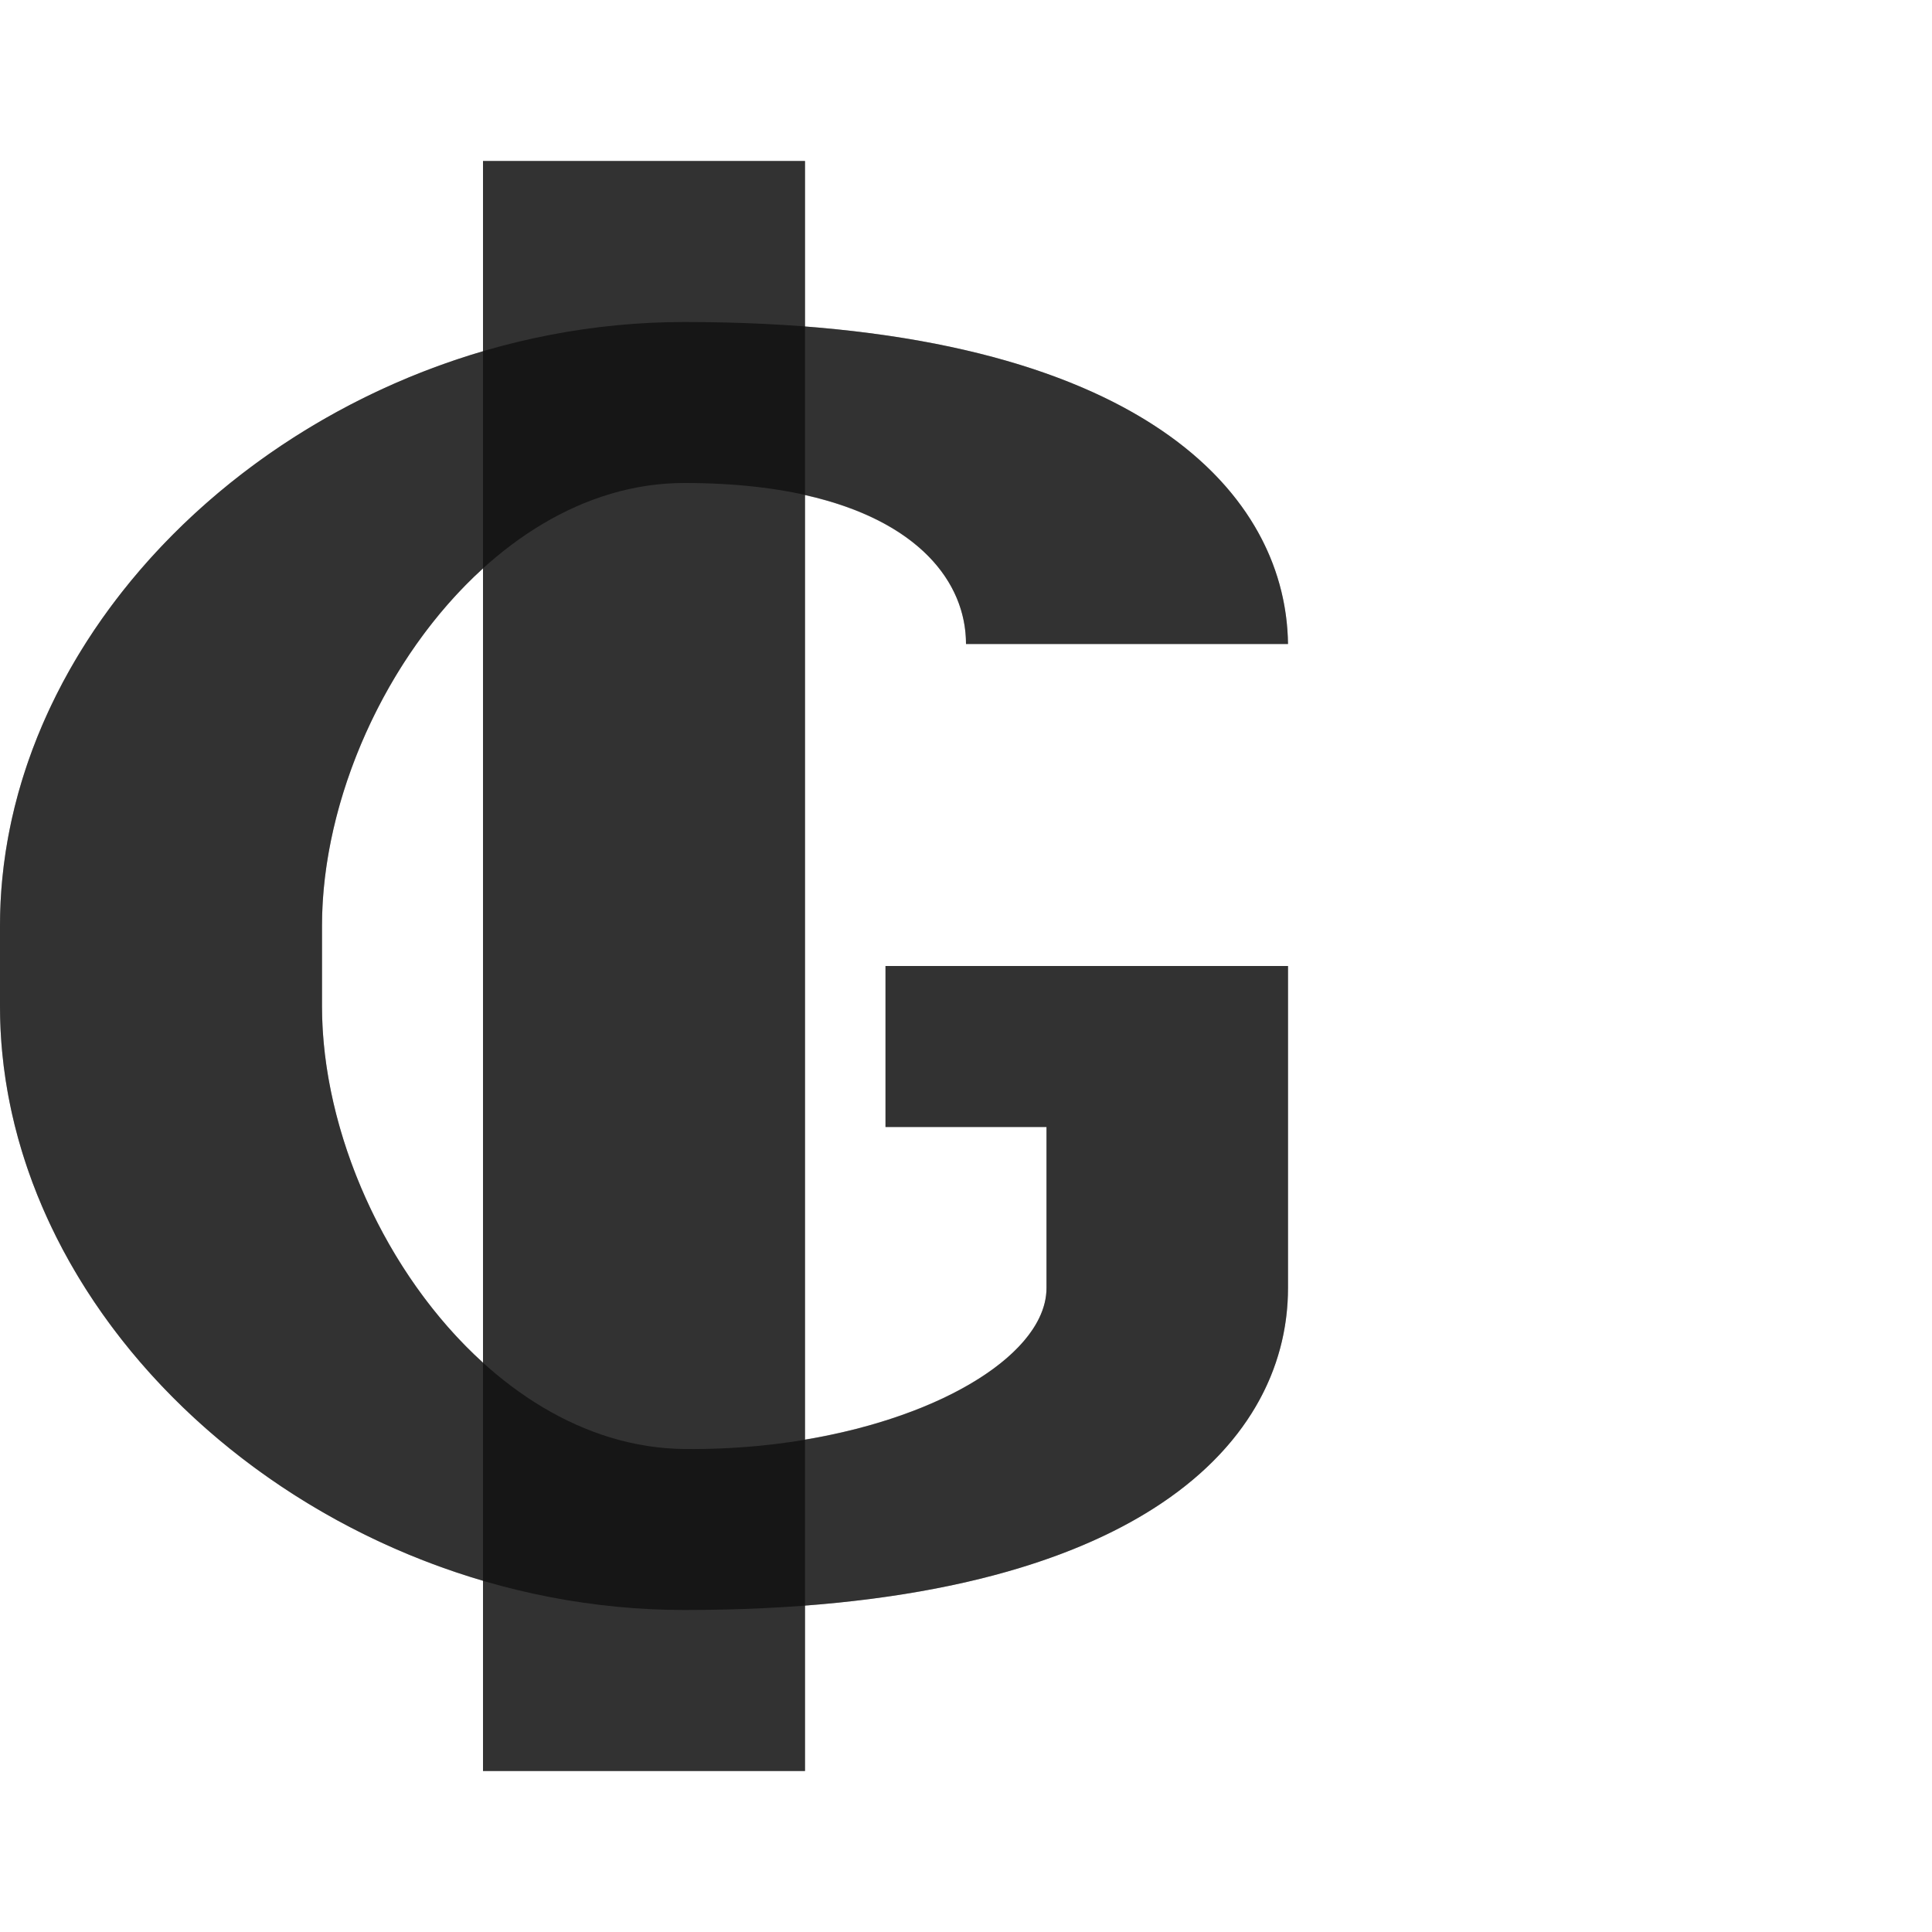
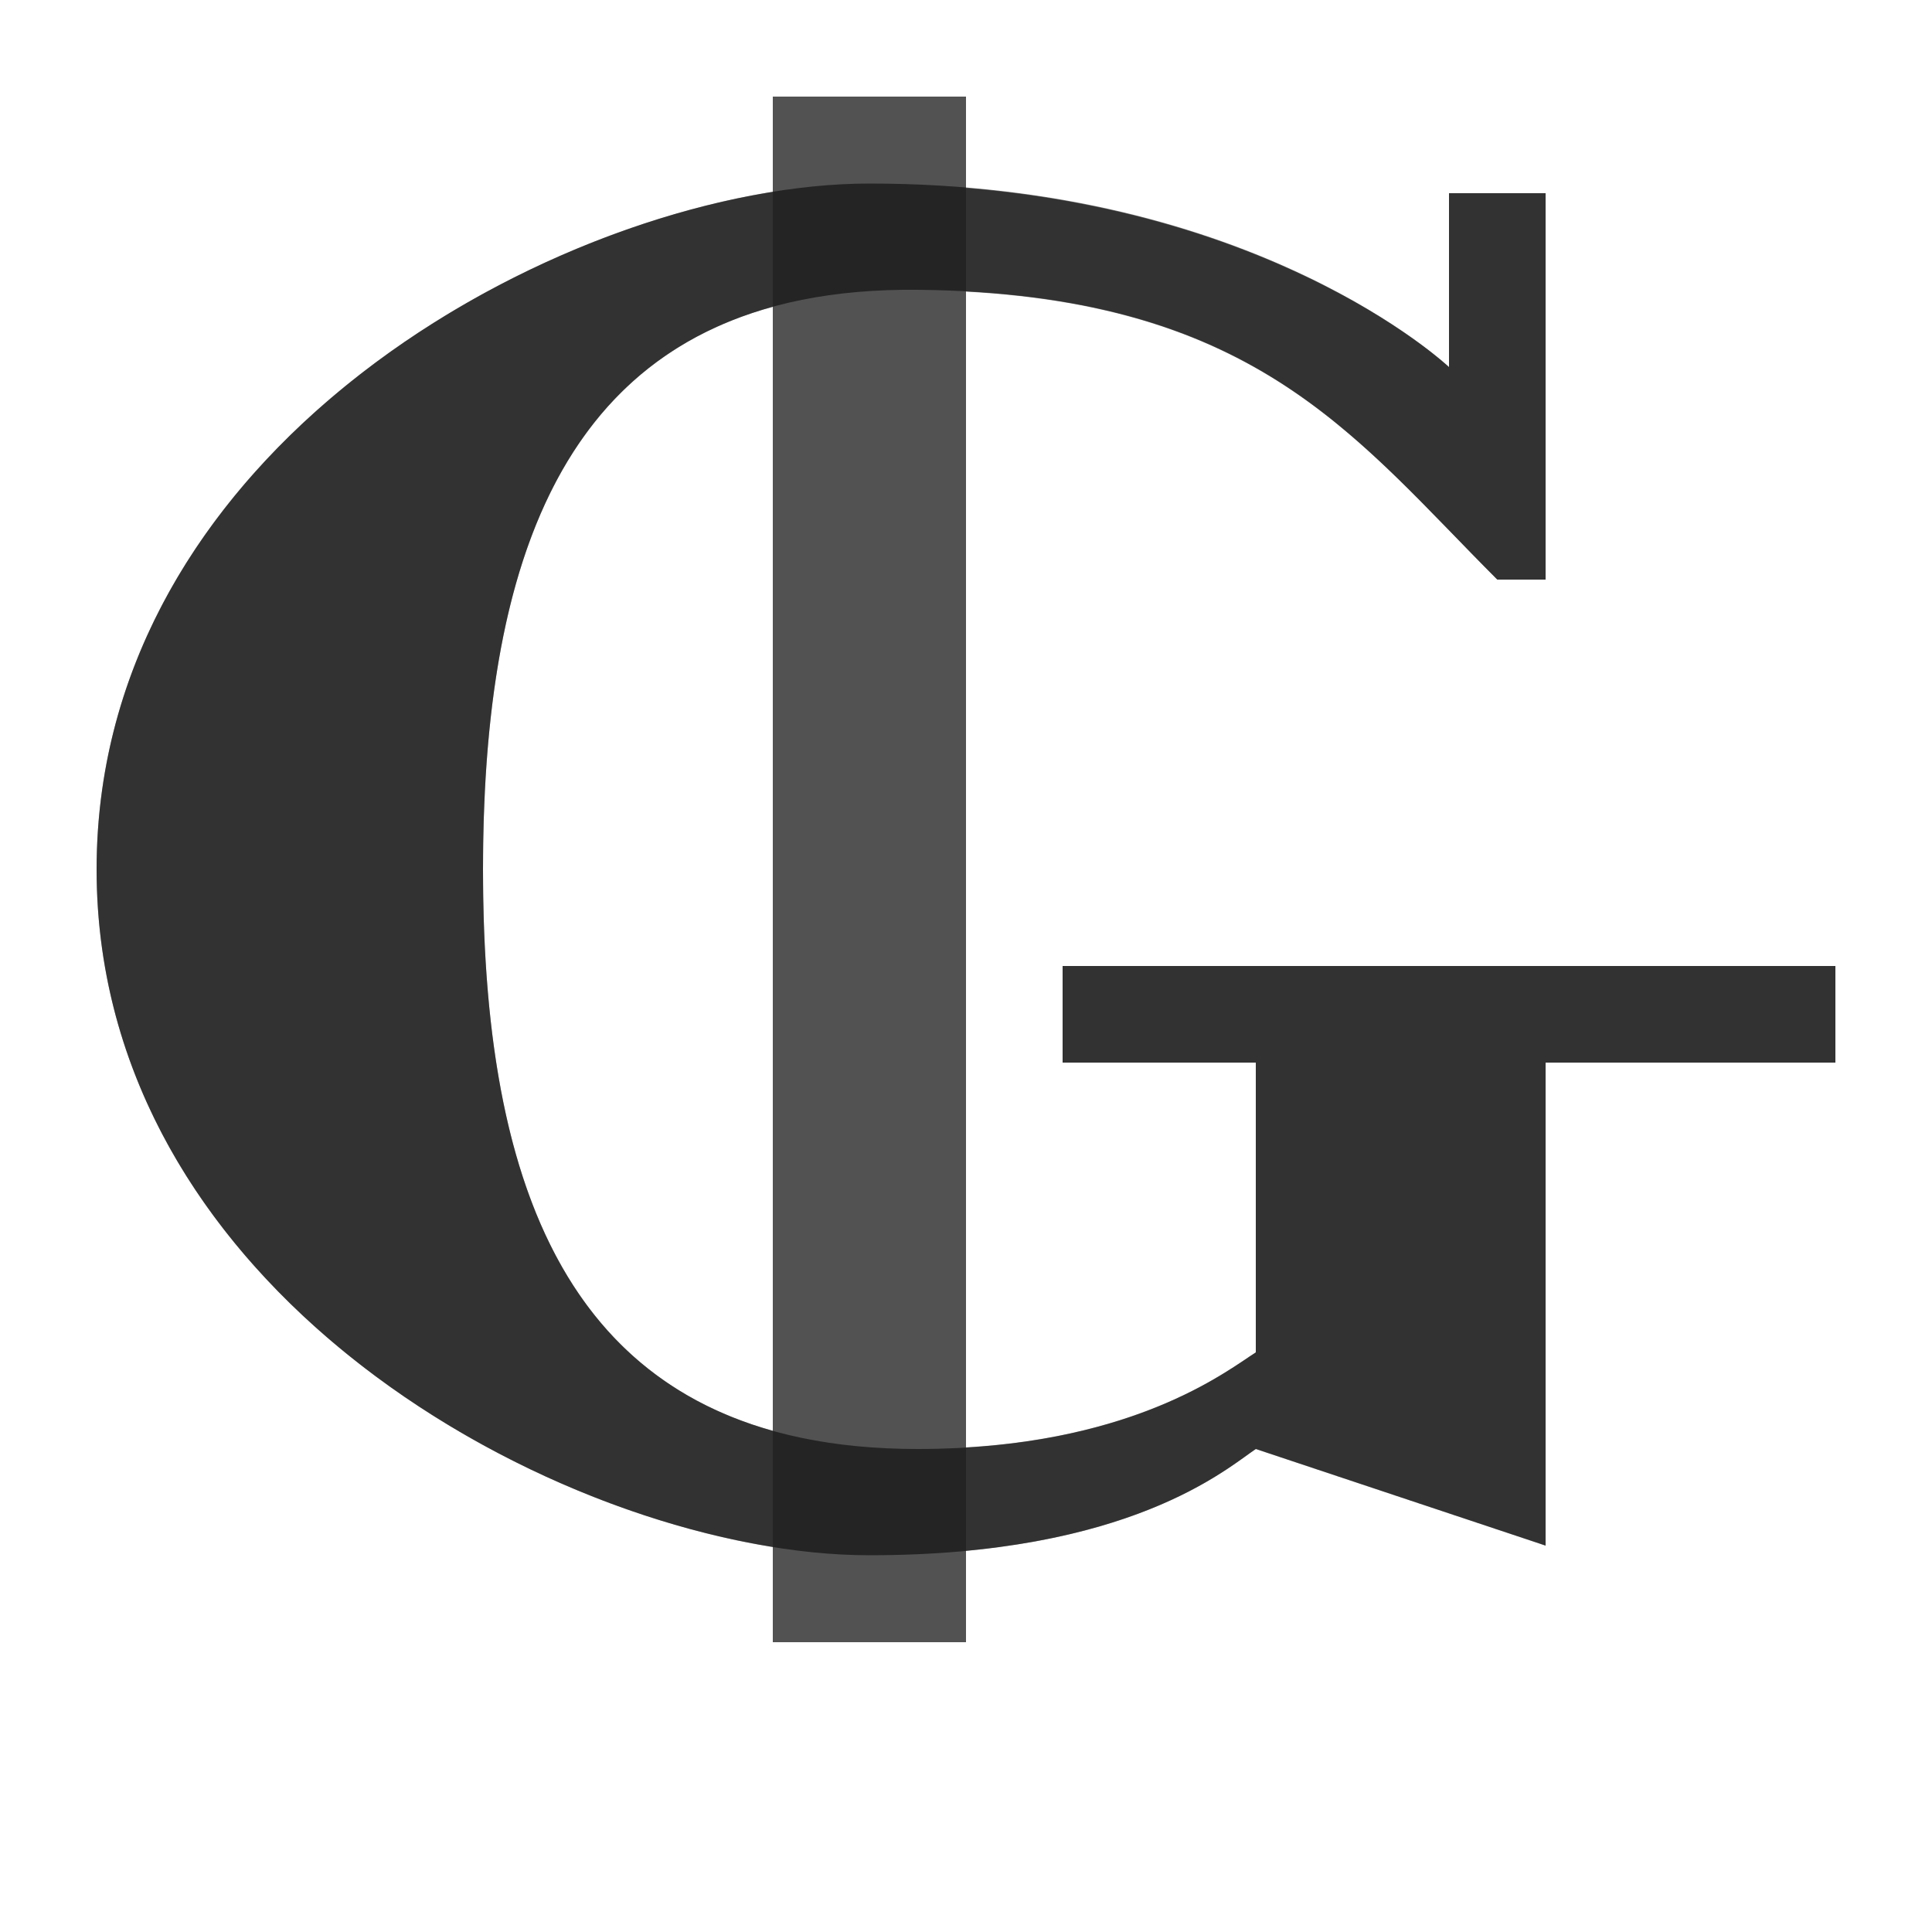
- <svg xmlns="http://www.w3.org/2000/svg" width="1200" height="1200" viewBox="0 0 1200 1200" version="1.1" id="svg1" xml:space="preserve">
+ <svg xmlns="http://www.w3.org/2000/svg" width="2000" height="2000" viewBox="0 0 2000 2000" version="1.1" id="svg1" xml:space="preserve">
  <defs id="defs1" />
  <g id="layer1">
-     <path id="path2" style="fill:#000000;fill-opacity:0.555;fill-rule:evenodd;stroke-width:1" d="m 425,200 c -225,0 -425,175 -425,375 v 50 c 0,200 200,375 425,375 275,0 375,-100 375,-200 v -200 L 550,600 v 100 h 100 v 100 c 0,50 -100.443,101.272 -225,100 -124.993,-1.277 -225,-150 -225,-275 v -50 c 0,-125 100,-275 225,-275 125,0 175,50 175,100 H 800 C 798.728,301.658 700,200 425,200 Z" />
-     <rect style="fill:#000000;fill-opacity:0.555;fill-rule:evenodd;stroke:none;stroke-width:4;stroke-linecap:square;stroke-linejoin:bevel;stroke-miterlimit:4.5;stroke-opacity:0.56;stop-color:#000000" id="rect50392" width="200" height="1000" x="300" y="100" />
-     <path id="path2-2" style="fill:#000000;fill-opacity:0.555;fill-rule:evenodd;stroke-width:1" d="M 300 100 L 300 218.166 C 130.89 267.834 0 413.216 0 575 L 0 625 C 0 786.784 130.89 932.166 300 981.834 L 300 1100 L 500 1100 L 500 997.254 C 718.387 980.607 800 890.315 800 800 L 800 600 L 550 600 L 550 700 L 650 700 L 650 800 C 650 839.419 587.457 879.515 500 894.145 L 500 307.535 C 570.331 323.281 600 361.594 600 400 L 800 400 C 798.851 311.187 718.173 219.692 500 202.791 L 500 100 L 300 100 z M 300 353.07 L 300 846.367 C 239.562 791.564 200 703.605 200 625 L 200 575 C 200 496.394 239.561 407.93 300 353.07 z " />
+     <g id="layer1-4">
+       <g id="layer1-6">
+         <path id="path53405" style="fill:#000000;fill-opacity:0.555;stroke:none;stroke-width:1px;stroke-linecap:butt;stroke-linejoin:miter;stroke-opacity:1" d="m 900,190 c -300,0 -800,260 -800,710 0,450 500,710 800,710 270,0 370,-90 400,-110 l 300,100 v -500 h 300 v -100 h -800 v 100 h 200 v 300 c -29.541,18.728 -130,100 -350,100 -350,0 -450,-250 -450,-600 0,-350 100.019,-603.625 450,-600 347.361,3.598 450,150 600,300 h 50 V 200 h -100 v 180 c 0,0 -200,-190 -600,-190 z" />
+         <rect style="opacity:0.49;fill:#000000;fill-opacity:0.555;fill-rule:evenodd;stroke:none;stroke-width:100;stroke-linecap:round;stroke-linejoin:round;stroke-miterlimit:4.5;stop-color:#000000" id="rect10614" width="200" height="1600" x="800" y="100" />
+         <path id="path53405-5" style="fill:#000000;fill-opacity:0.555;stroke:none;stroke-width:1px;stroke-linecap:butt;stroke-linejoin:miter;stroke-opacity:1" d="M 800 100 L 800 198.623 C 500.776 246.645 100 497.077 100 900 C 100 1302.923 500.776 1553.355 800 1601.377 L 800 1700 L 1000 1700 L 1000 1605.375 C 1195.466 1586.886 1274.047 1517.302 1300 1500 L 1600 1600 L 1600 1100 L 1900 1100 L 1900 1000 L 1100 1000 L 1100 1100 L 1300 1100 L 1300 1400 C 1272.809 1417.238 1185.269 1487.303 1000 1498.369 L 1000 301.857 C 1307.336 318.543 1407.52 457.52 1550 600 L 1600 600 L 1600 200 L 1500 200 L 1500 380 C 1500 380 1332.957 222.281 1000 194.559 L 1000 100 L 800 100 z M 800 317.627 L 800 1481.147 C 570.506 1416.926 500 1193.715 500 900 C 500 606.288 570.518 380.529 800 317.627 z " />
+       </g>
+     </g>
  </g>
</svg>
